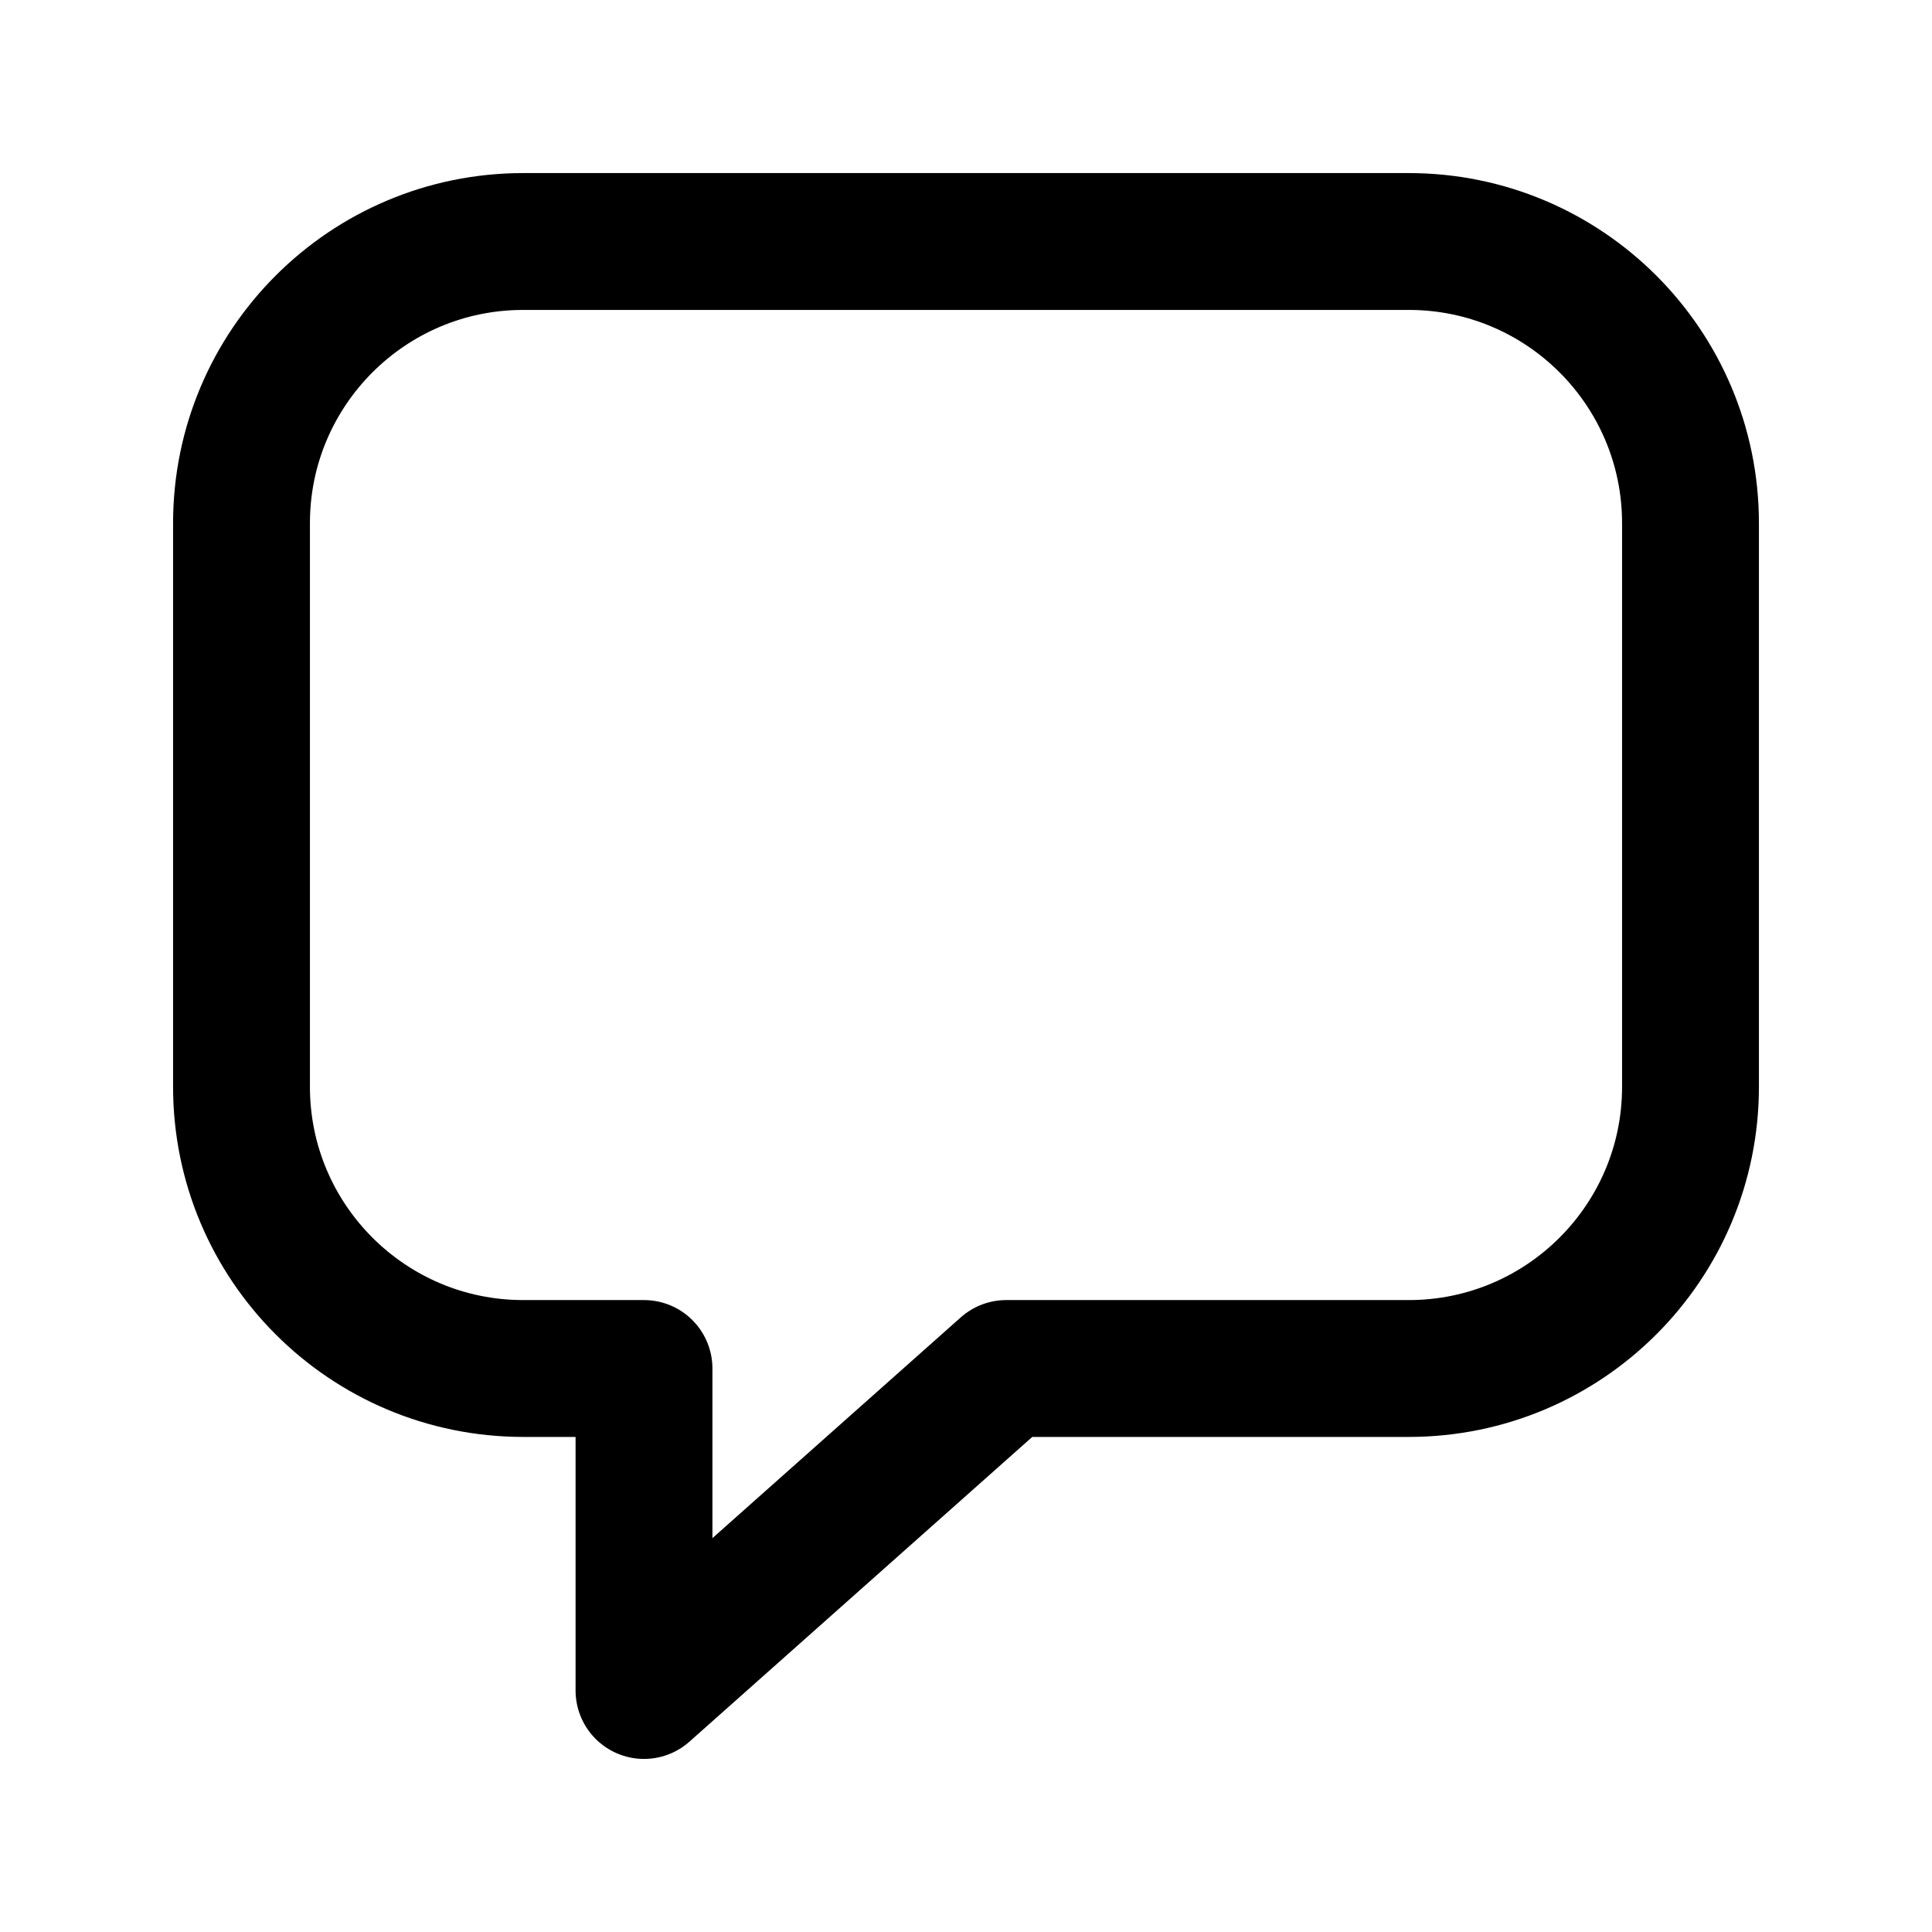
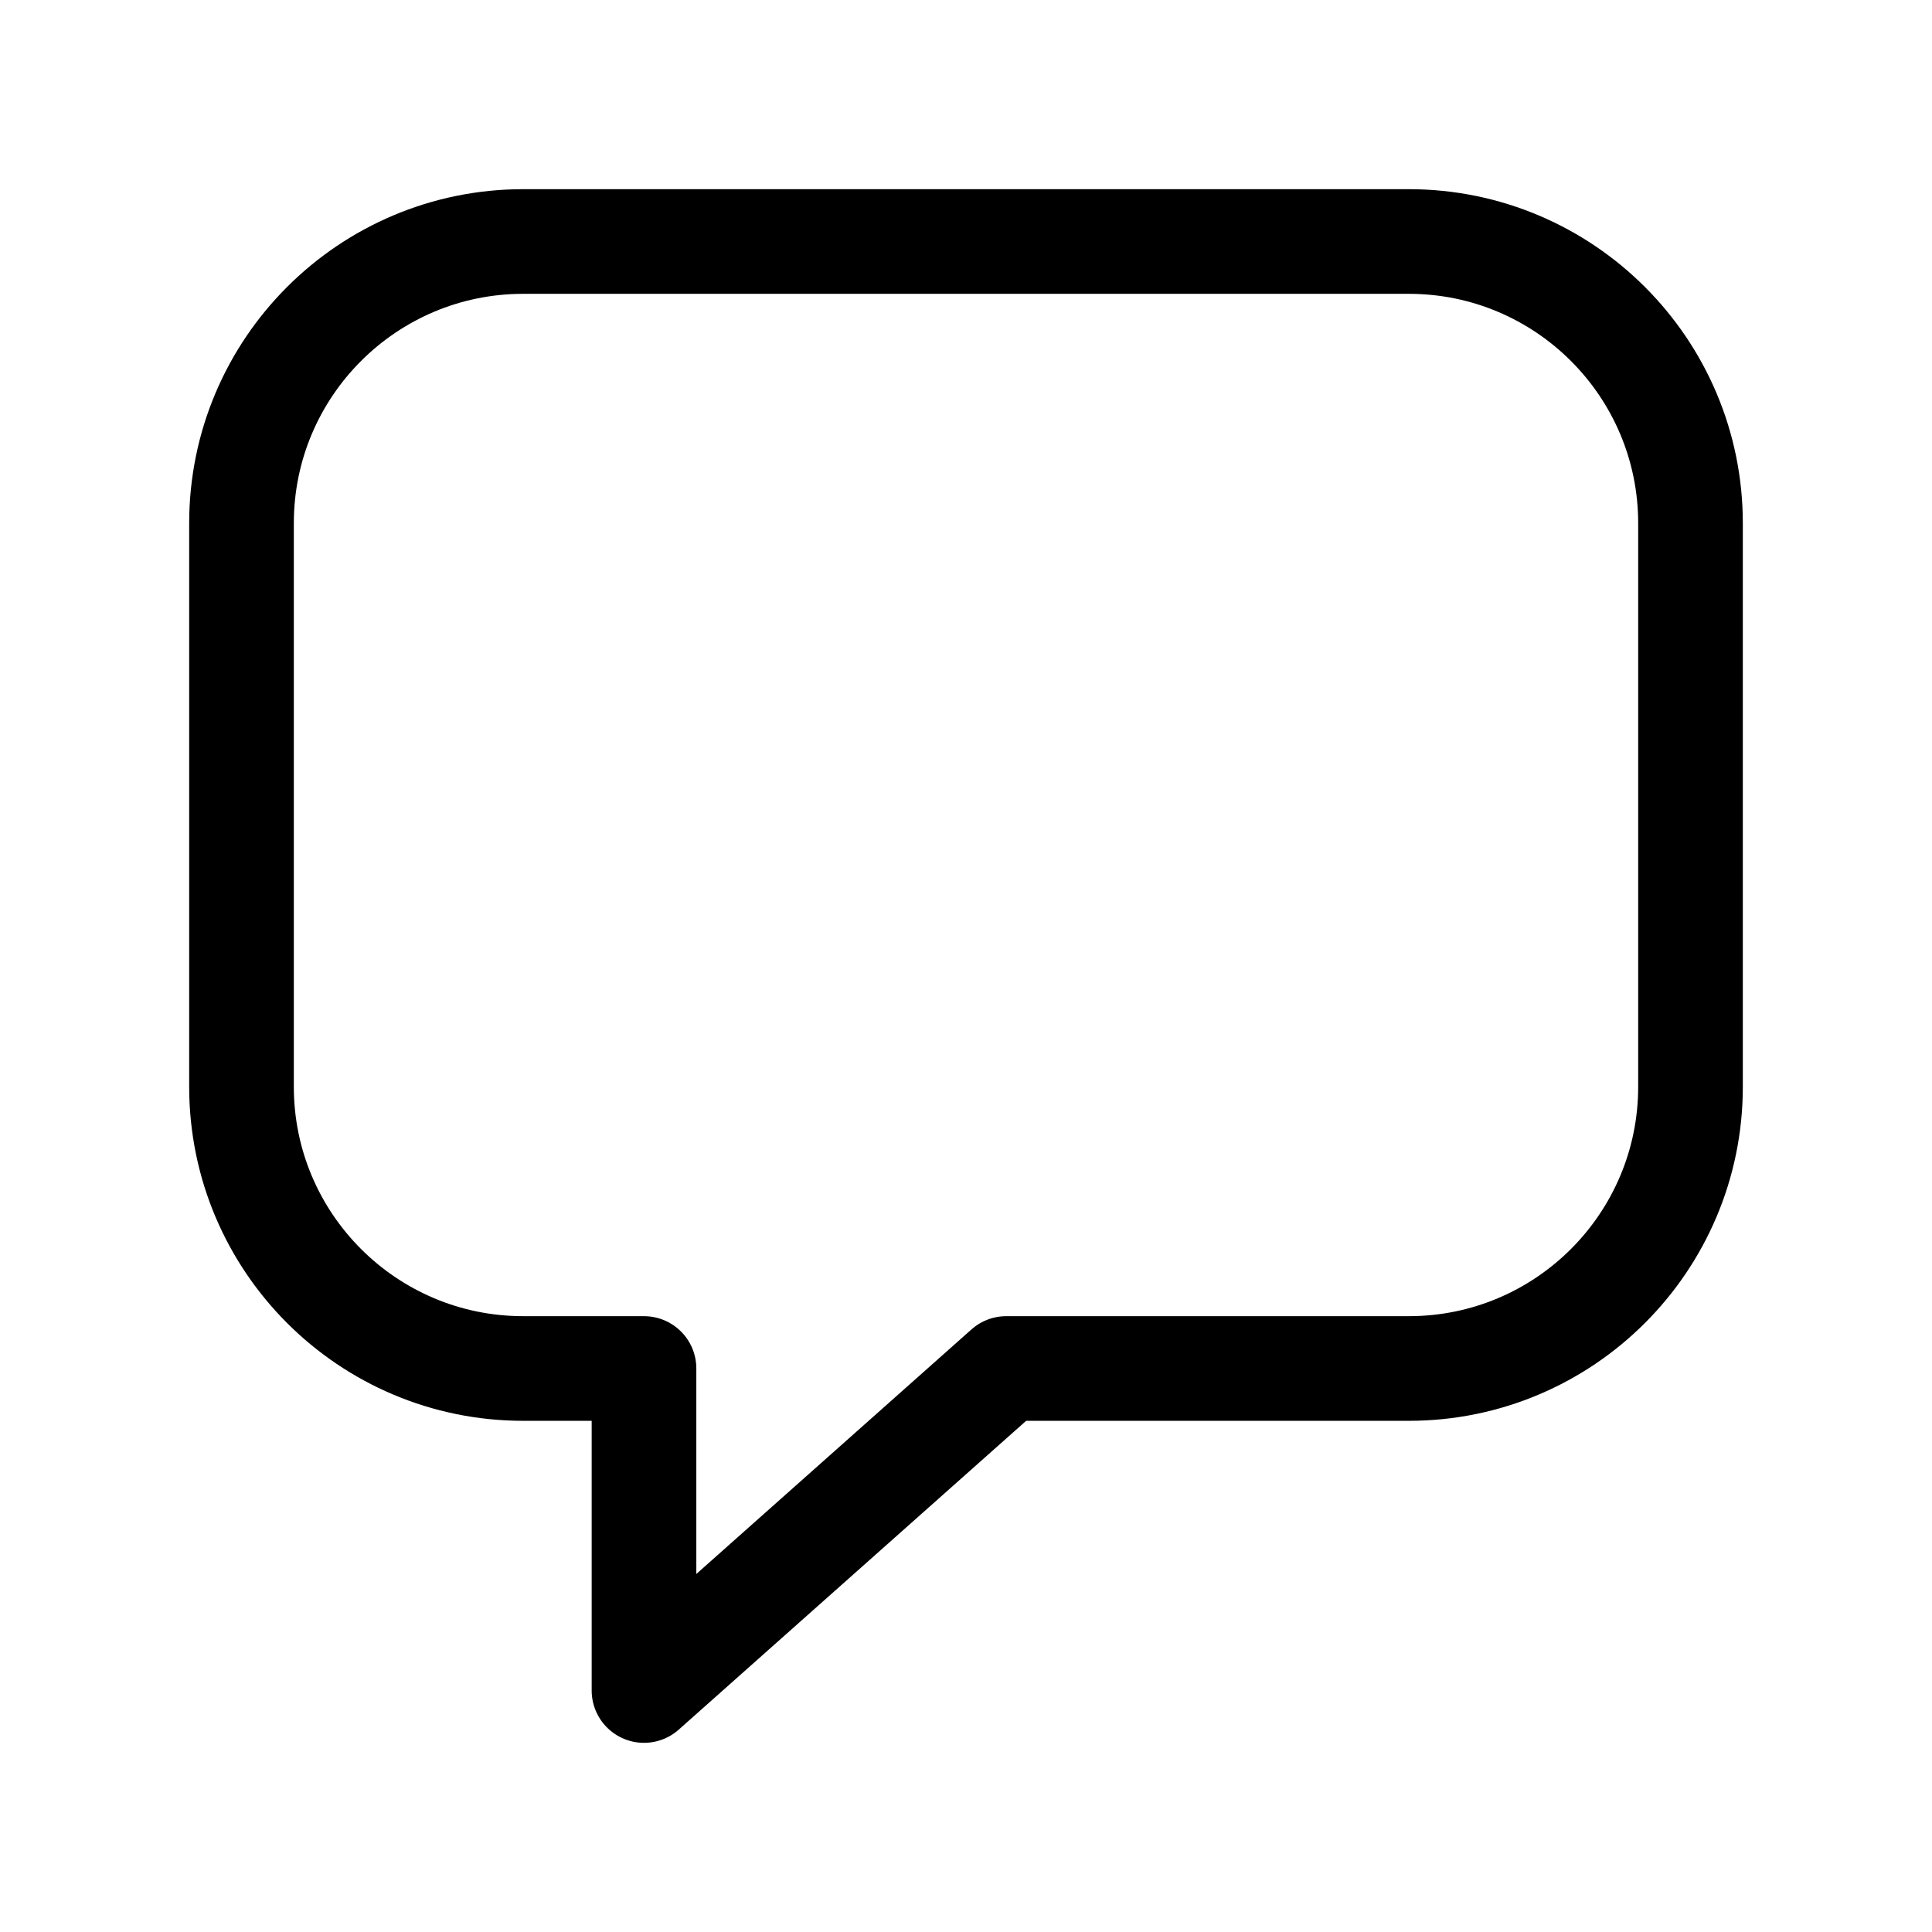
- <svg xmlns="http://www.w3.org/2000/svg" width="24" height="24" viewBox="0 0 24 24" fill="none" stroke="currentColor" stroke-width="1.7" stroke-linecap="round" stroke-linejoin="round">
+ <svg xmlns="http://www.w3.org/2000/svg" width="24" height="24" viewBox="0 0 24 24" fill="none" stroke="currentColor" stroke-width="1.3" stroke-linecap="round" stroke-linejoin="round">
  <path d="M21 6.5A3.5 3.5 0 0 0 17.5 3h-11A3.5 3.5 0 0 0 3 6.5v7A3.5 3.5 0 0 0 6.5 17H8v4l4.5-4h5A3.5 3.5 0 0 0 21 13.5Z" />
</svg>
